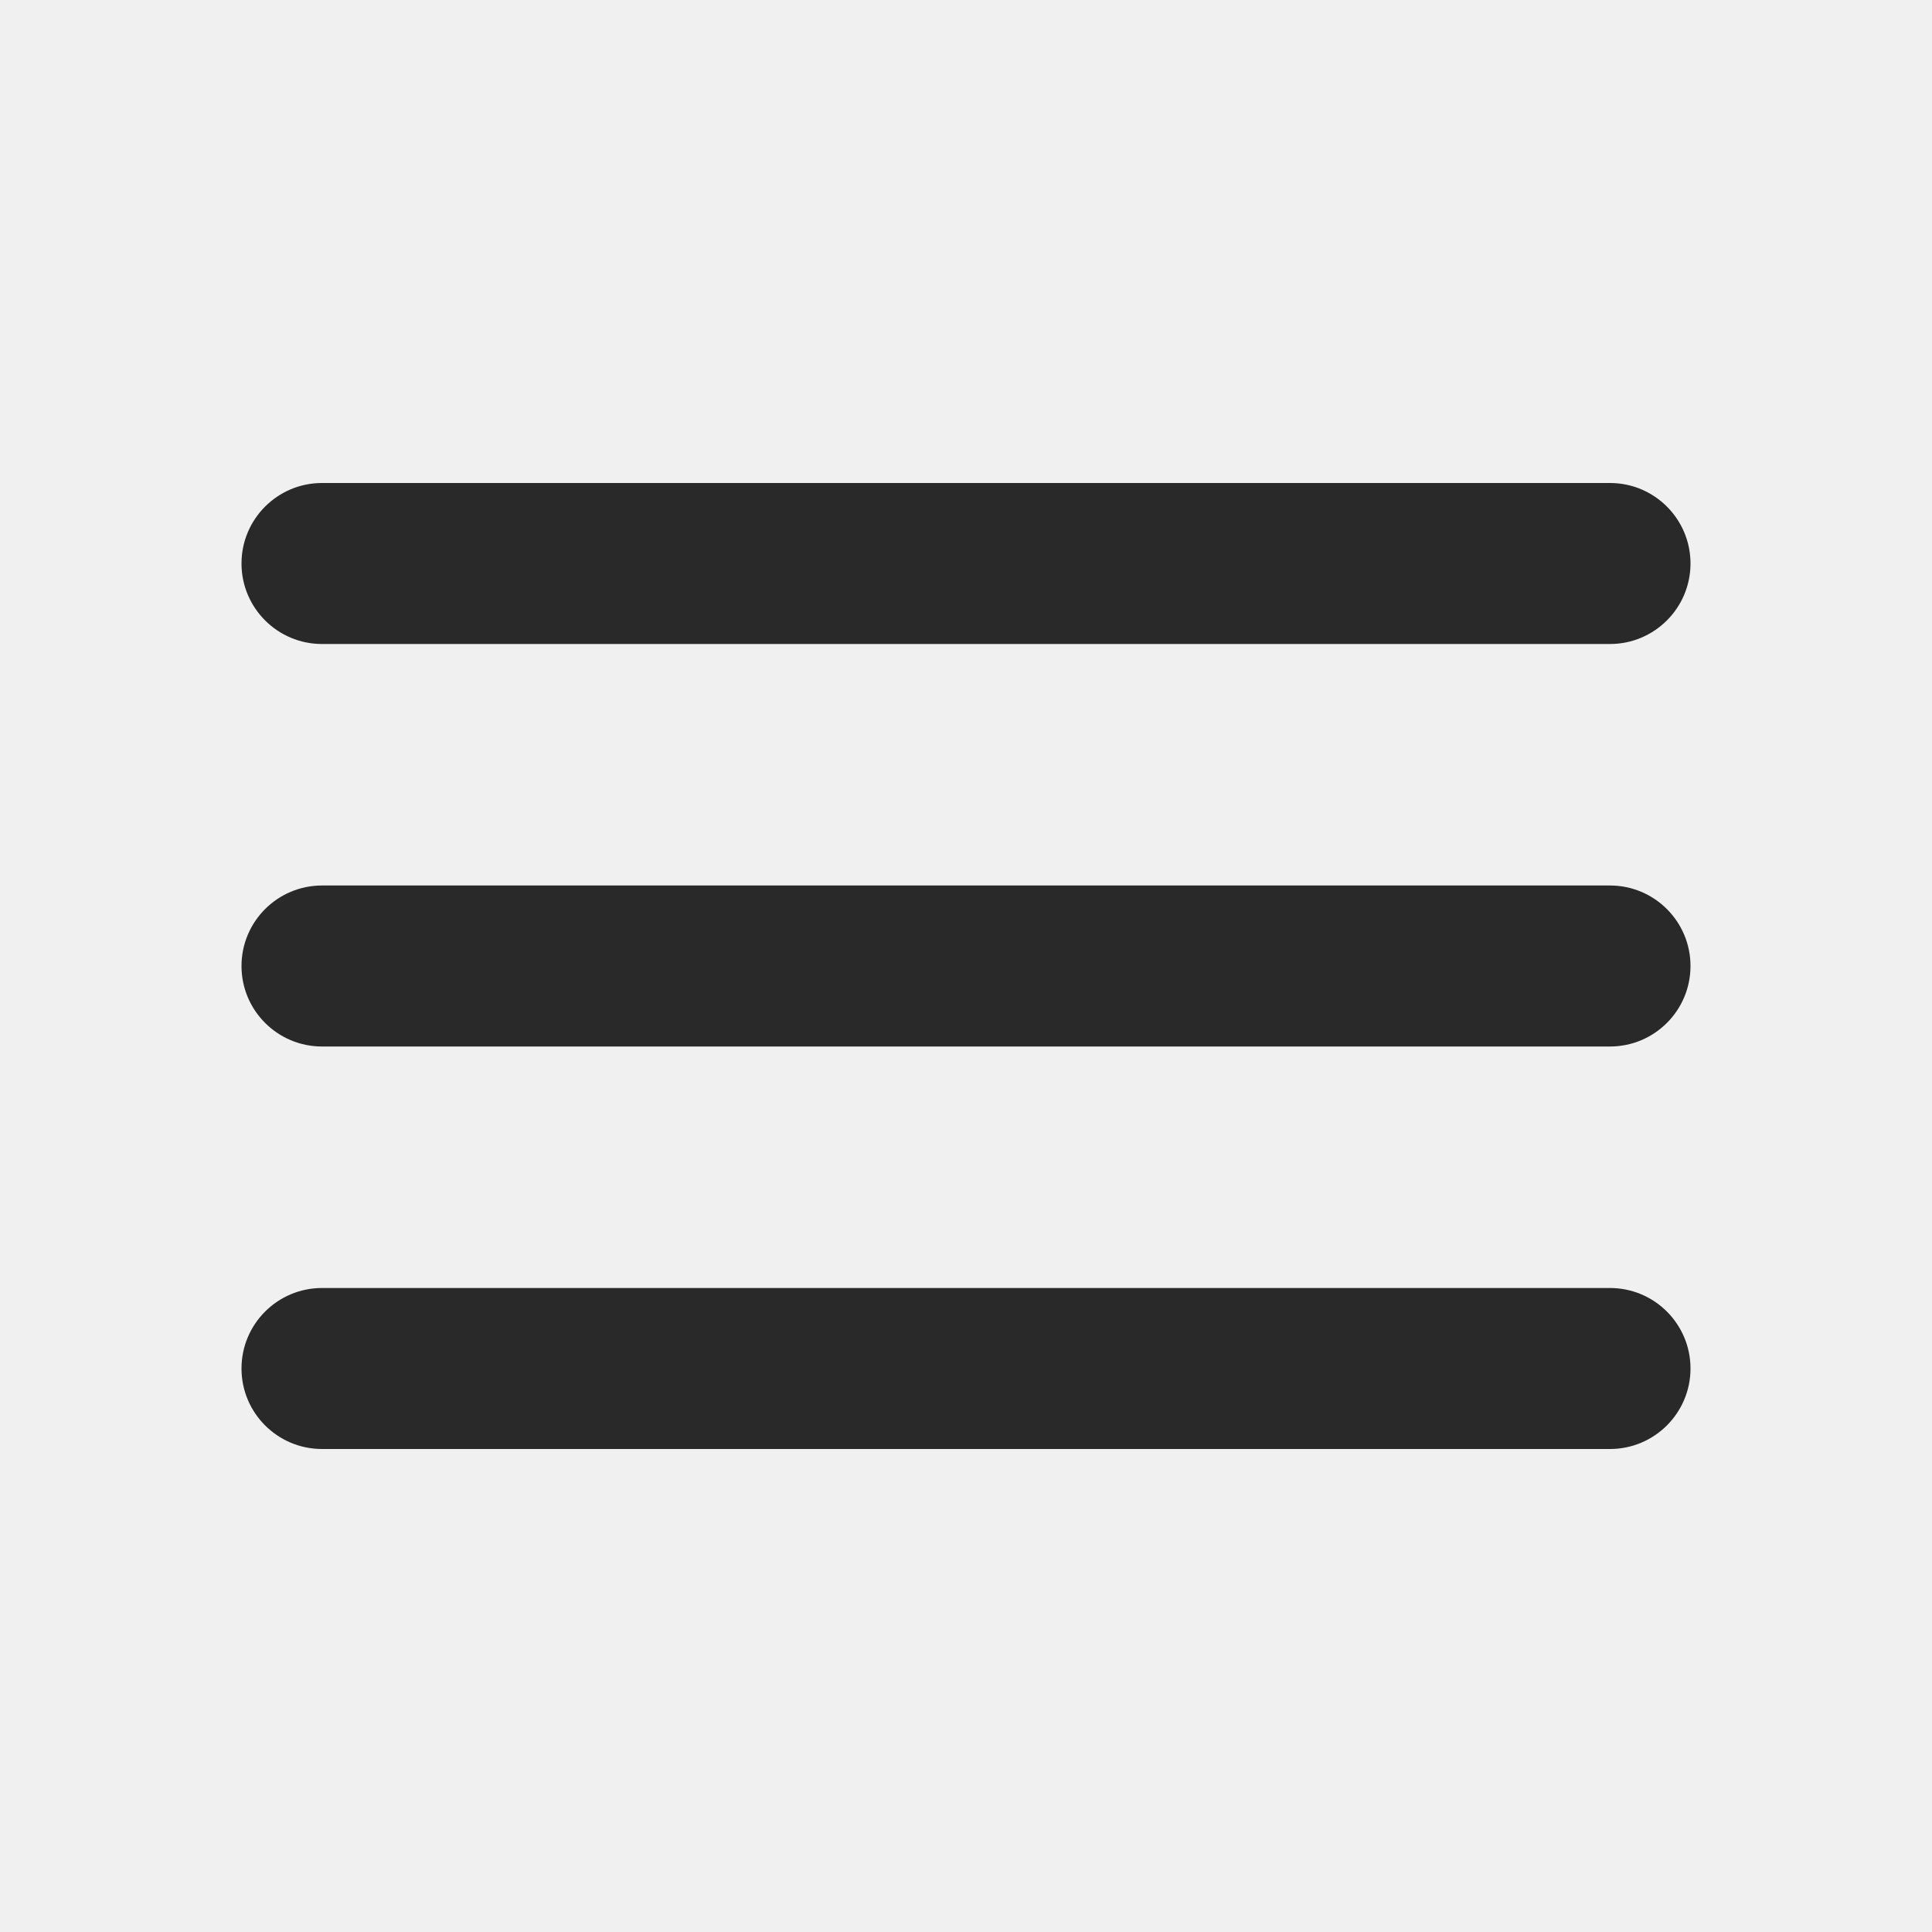
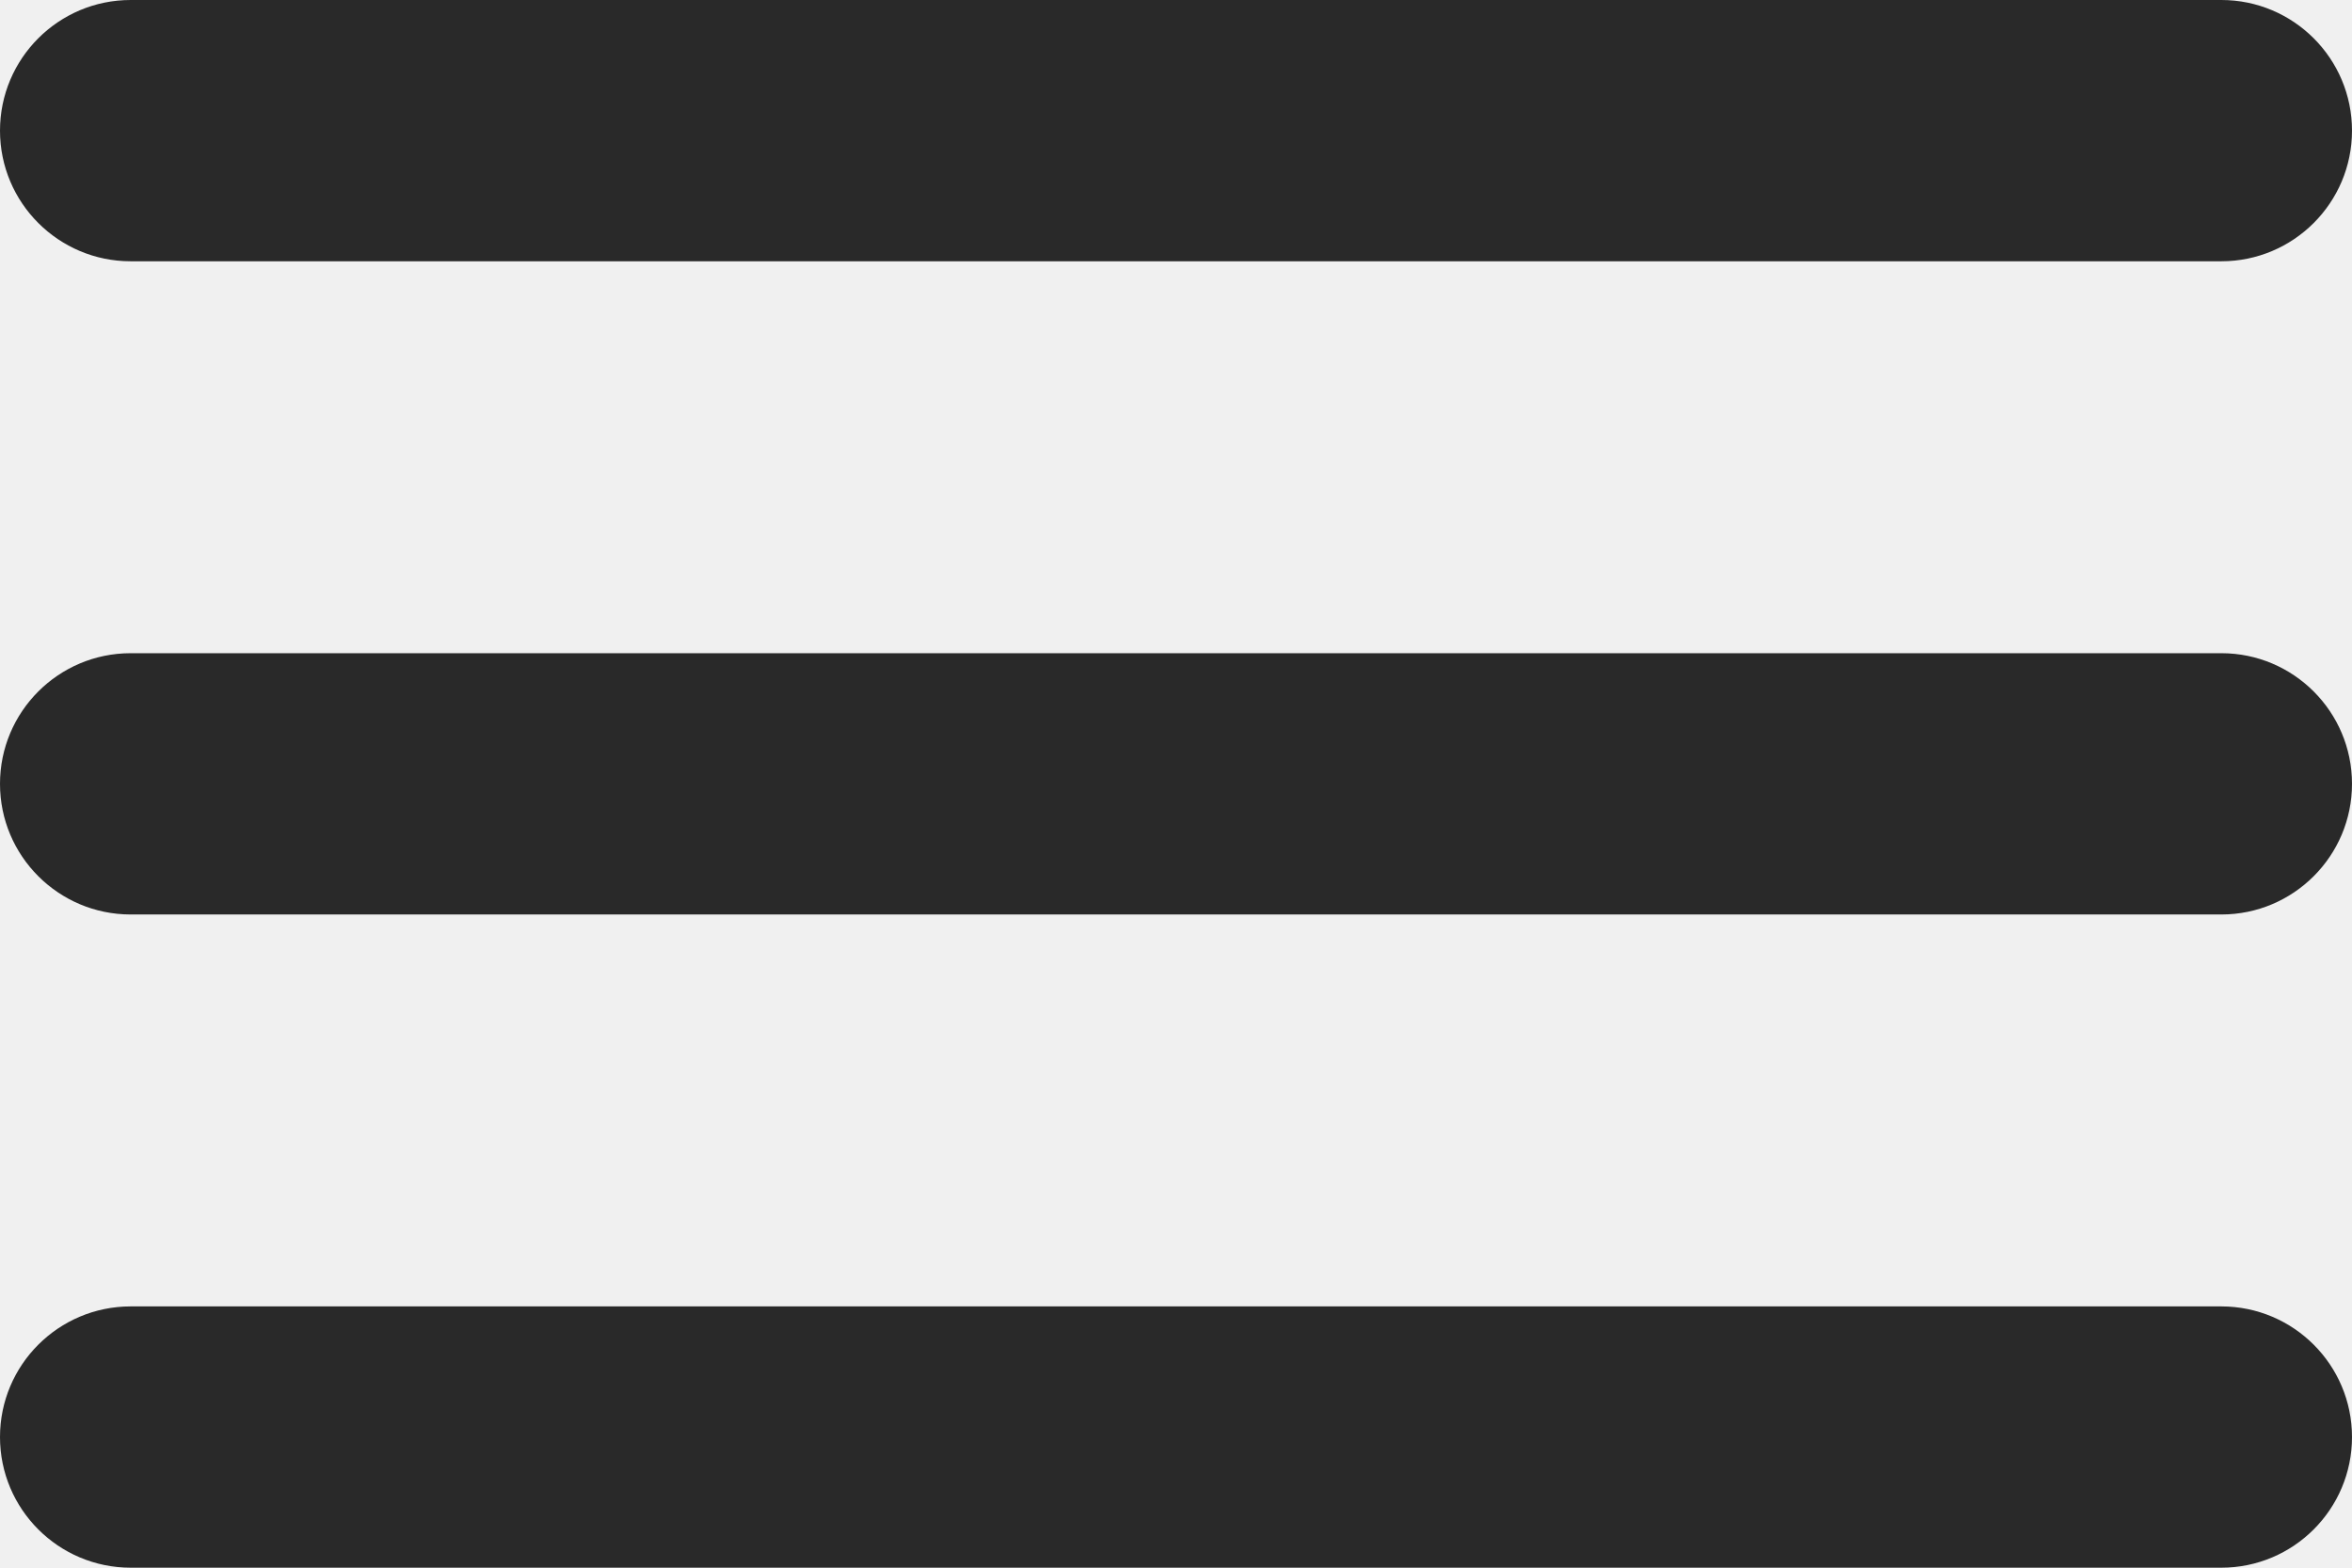
- <svg xmlns="http://www.w3.org/2000/svg" width="24" height="24" viewBox="0 0 24 24" fill="none">
-   <g clip-path="url(#clip0_6703_305)">
-     <path d="M3 17C3 17.552 3.448 18 4 18H20C20.552 18 21 17.552 21 17C21 16.448 20.552 16 20 16H4C3.448 16 3 16.448 3 17ZM3 12C3 12.552 3.448 13 4 13H20C20.552 13 21 12.552 21 12C21 11.448 20.552 11 20 11H4C3.448 11 3 11.448 3 12ZM4 6C3.448 6 3 6.448 3 7C3 7.552 3.448 8 4 8H20C20.552 8 21 7.552 21 7C21 6.448 20.552 6 20 6H4Z" fill="#292929" />
-   </g>
-   <defs>
-     <clipPath id="clip0_6703_305">
-       <rect width="24" height="24" fill="white" />
-     </clipPath>
-   </defs>
+ <svg xmlns="http://www.w3.org/2000/svg" width="18" height="12" viewBox="3 6 18 12" fill="none">
+   <path d="M3 17C3 17.552 3.448 18 4 18H20C20.552 18 21 17.552 21 17C21 16.448 20.552 16 20 16H4C3.448 16 3 16.448 3 17ZM3 12C3 12.552 3.448 13 4 13H20C20.552 13 21 12.552 21 12C21 11.448 20.552 11 20 11H4C3.448 11 3 11.448 3 12ZM4 6C3.448 6 3 6.448 3 7C3 7.552 3.448 8 4 8H20C20.552 8 21 7.552 21 7C21 6.448 20.552 6 20 6H4Z" fill="#292929" />
</svg>
